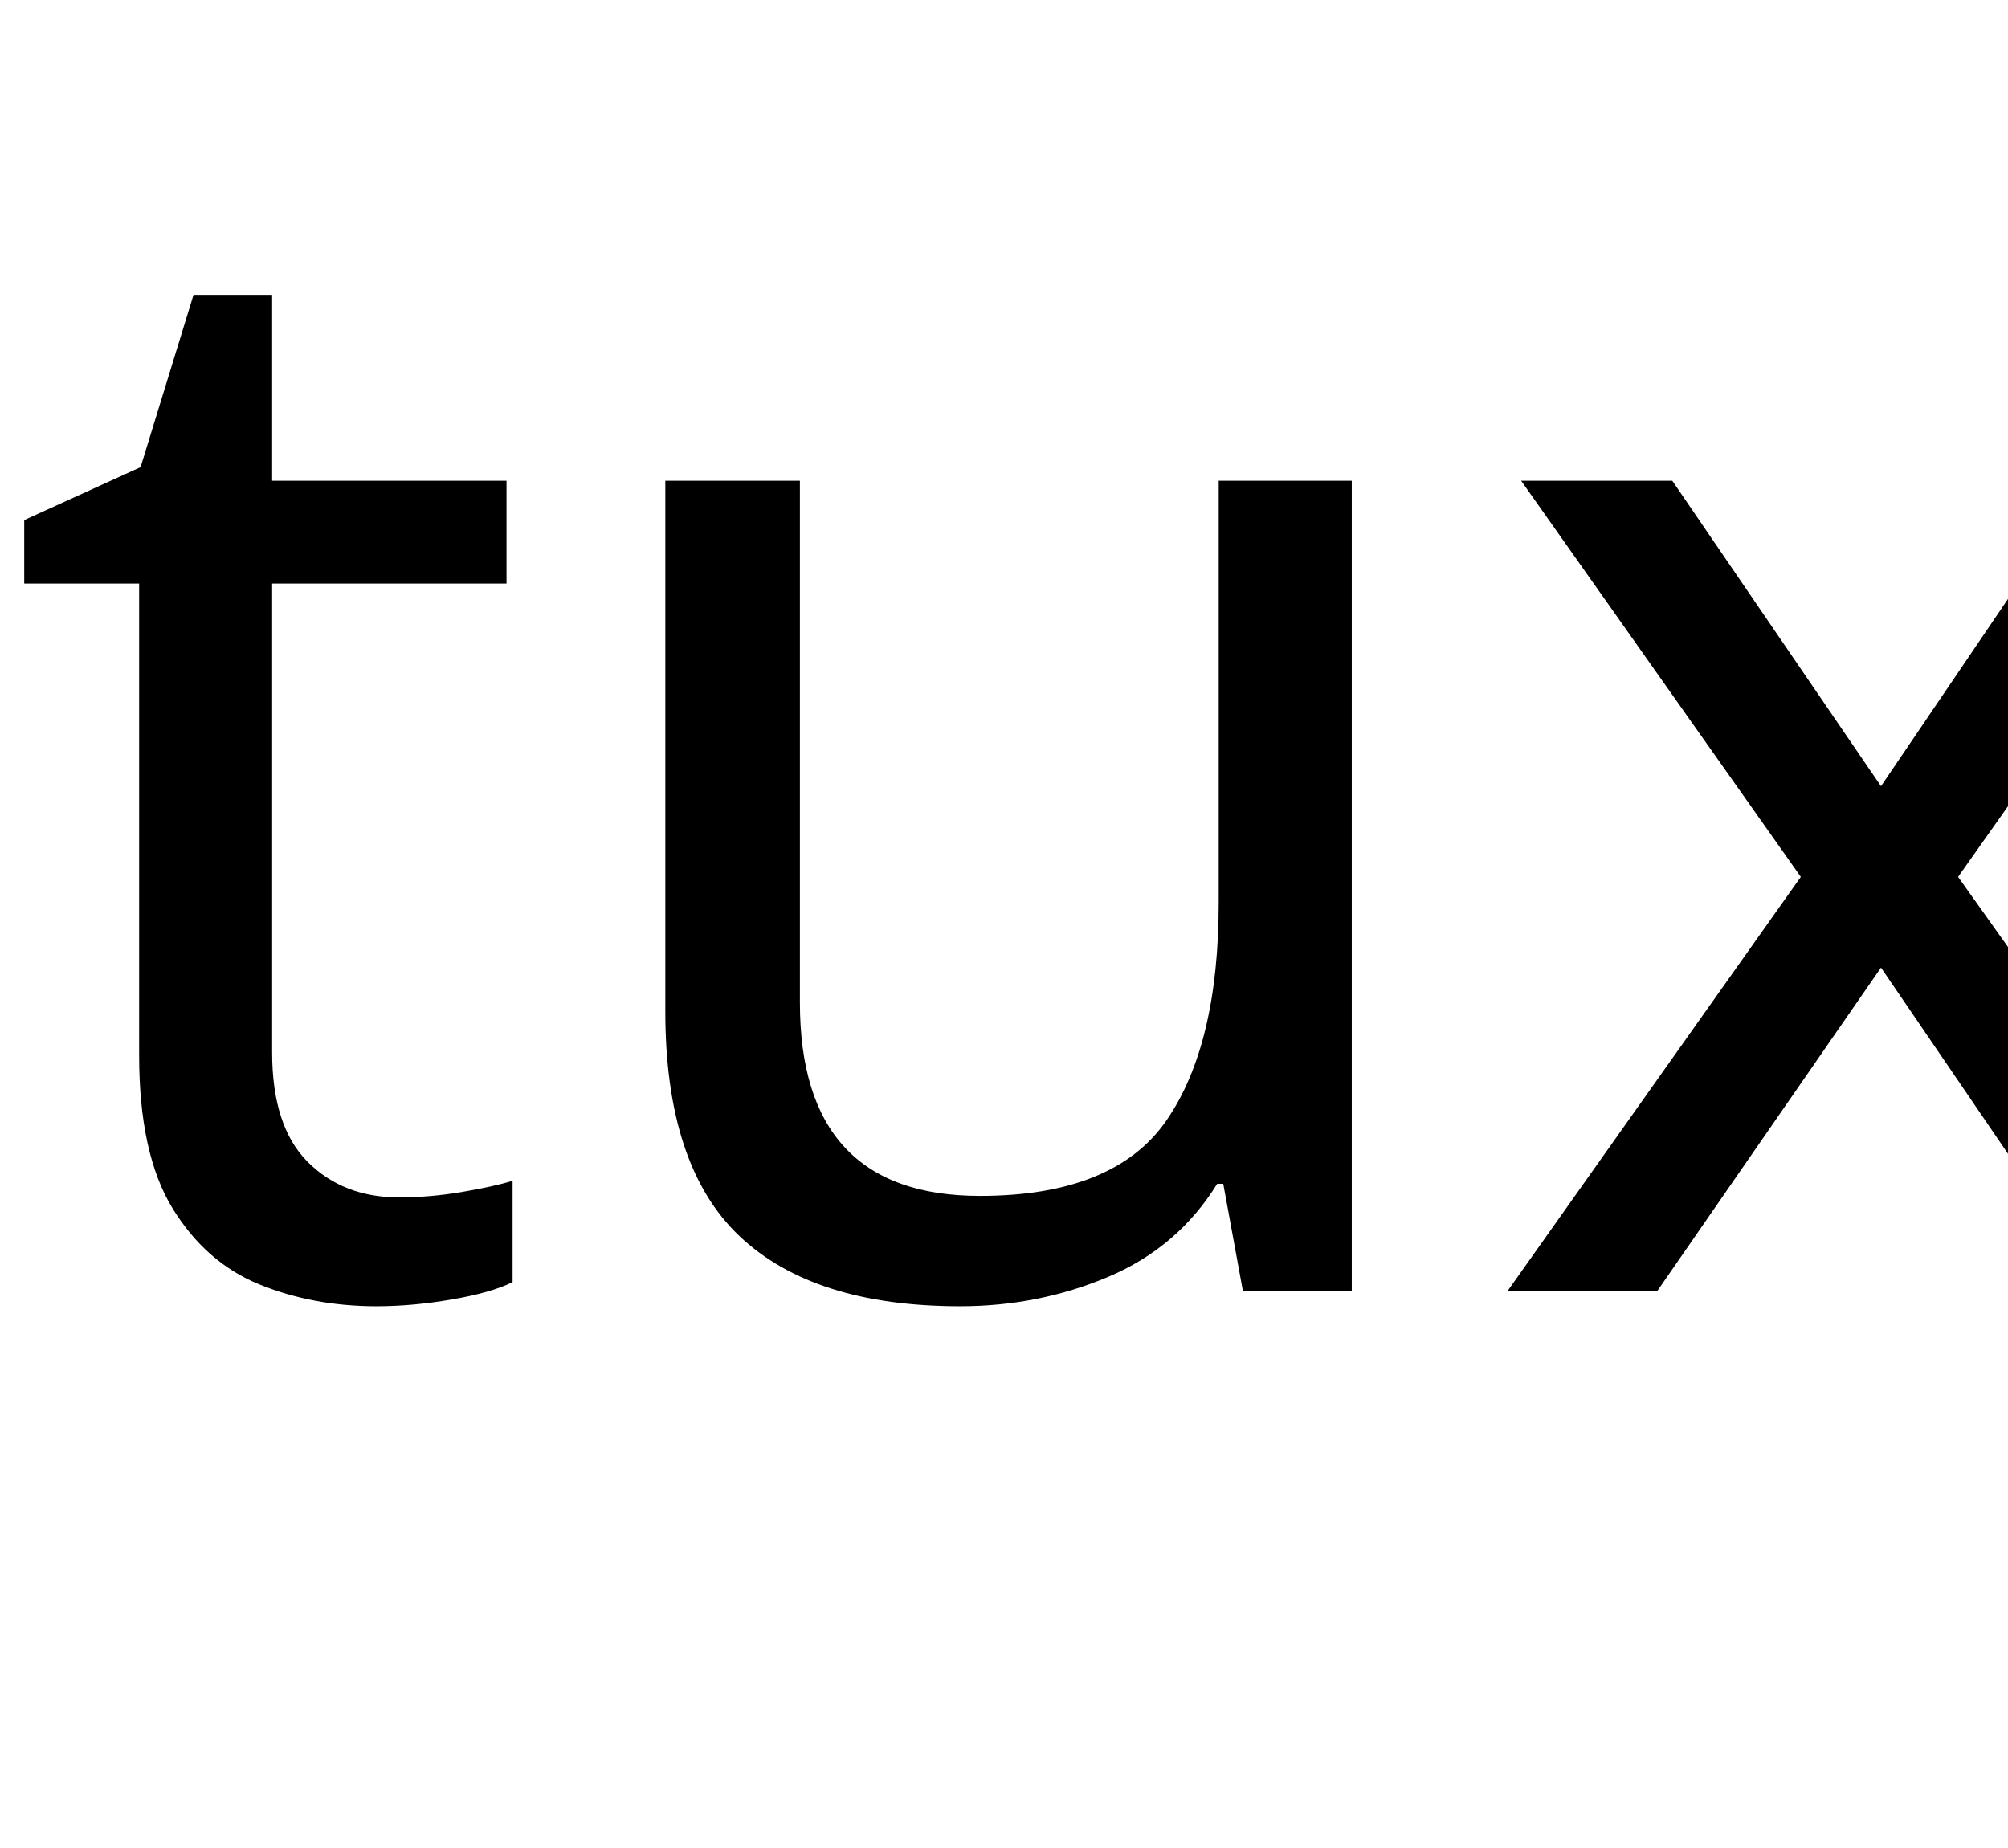
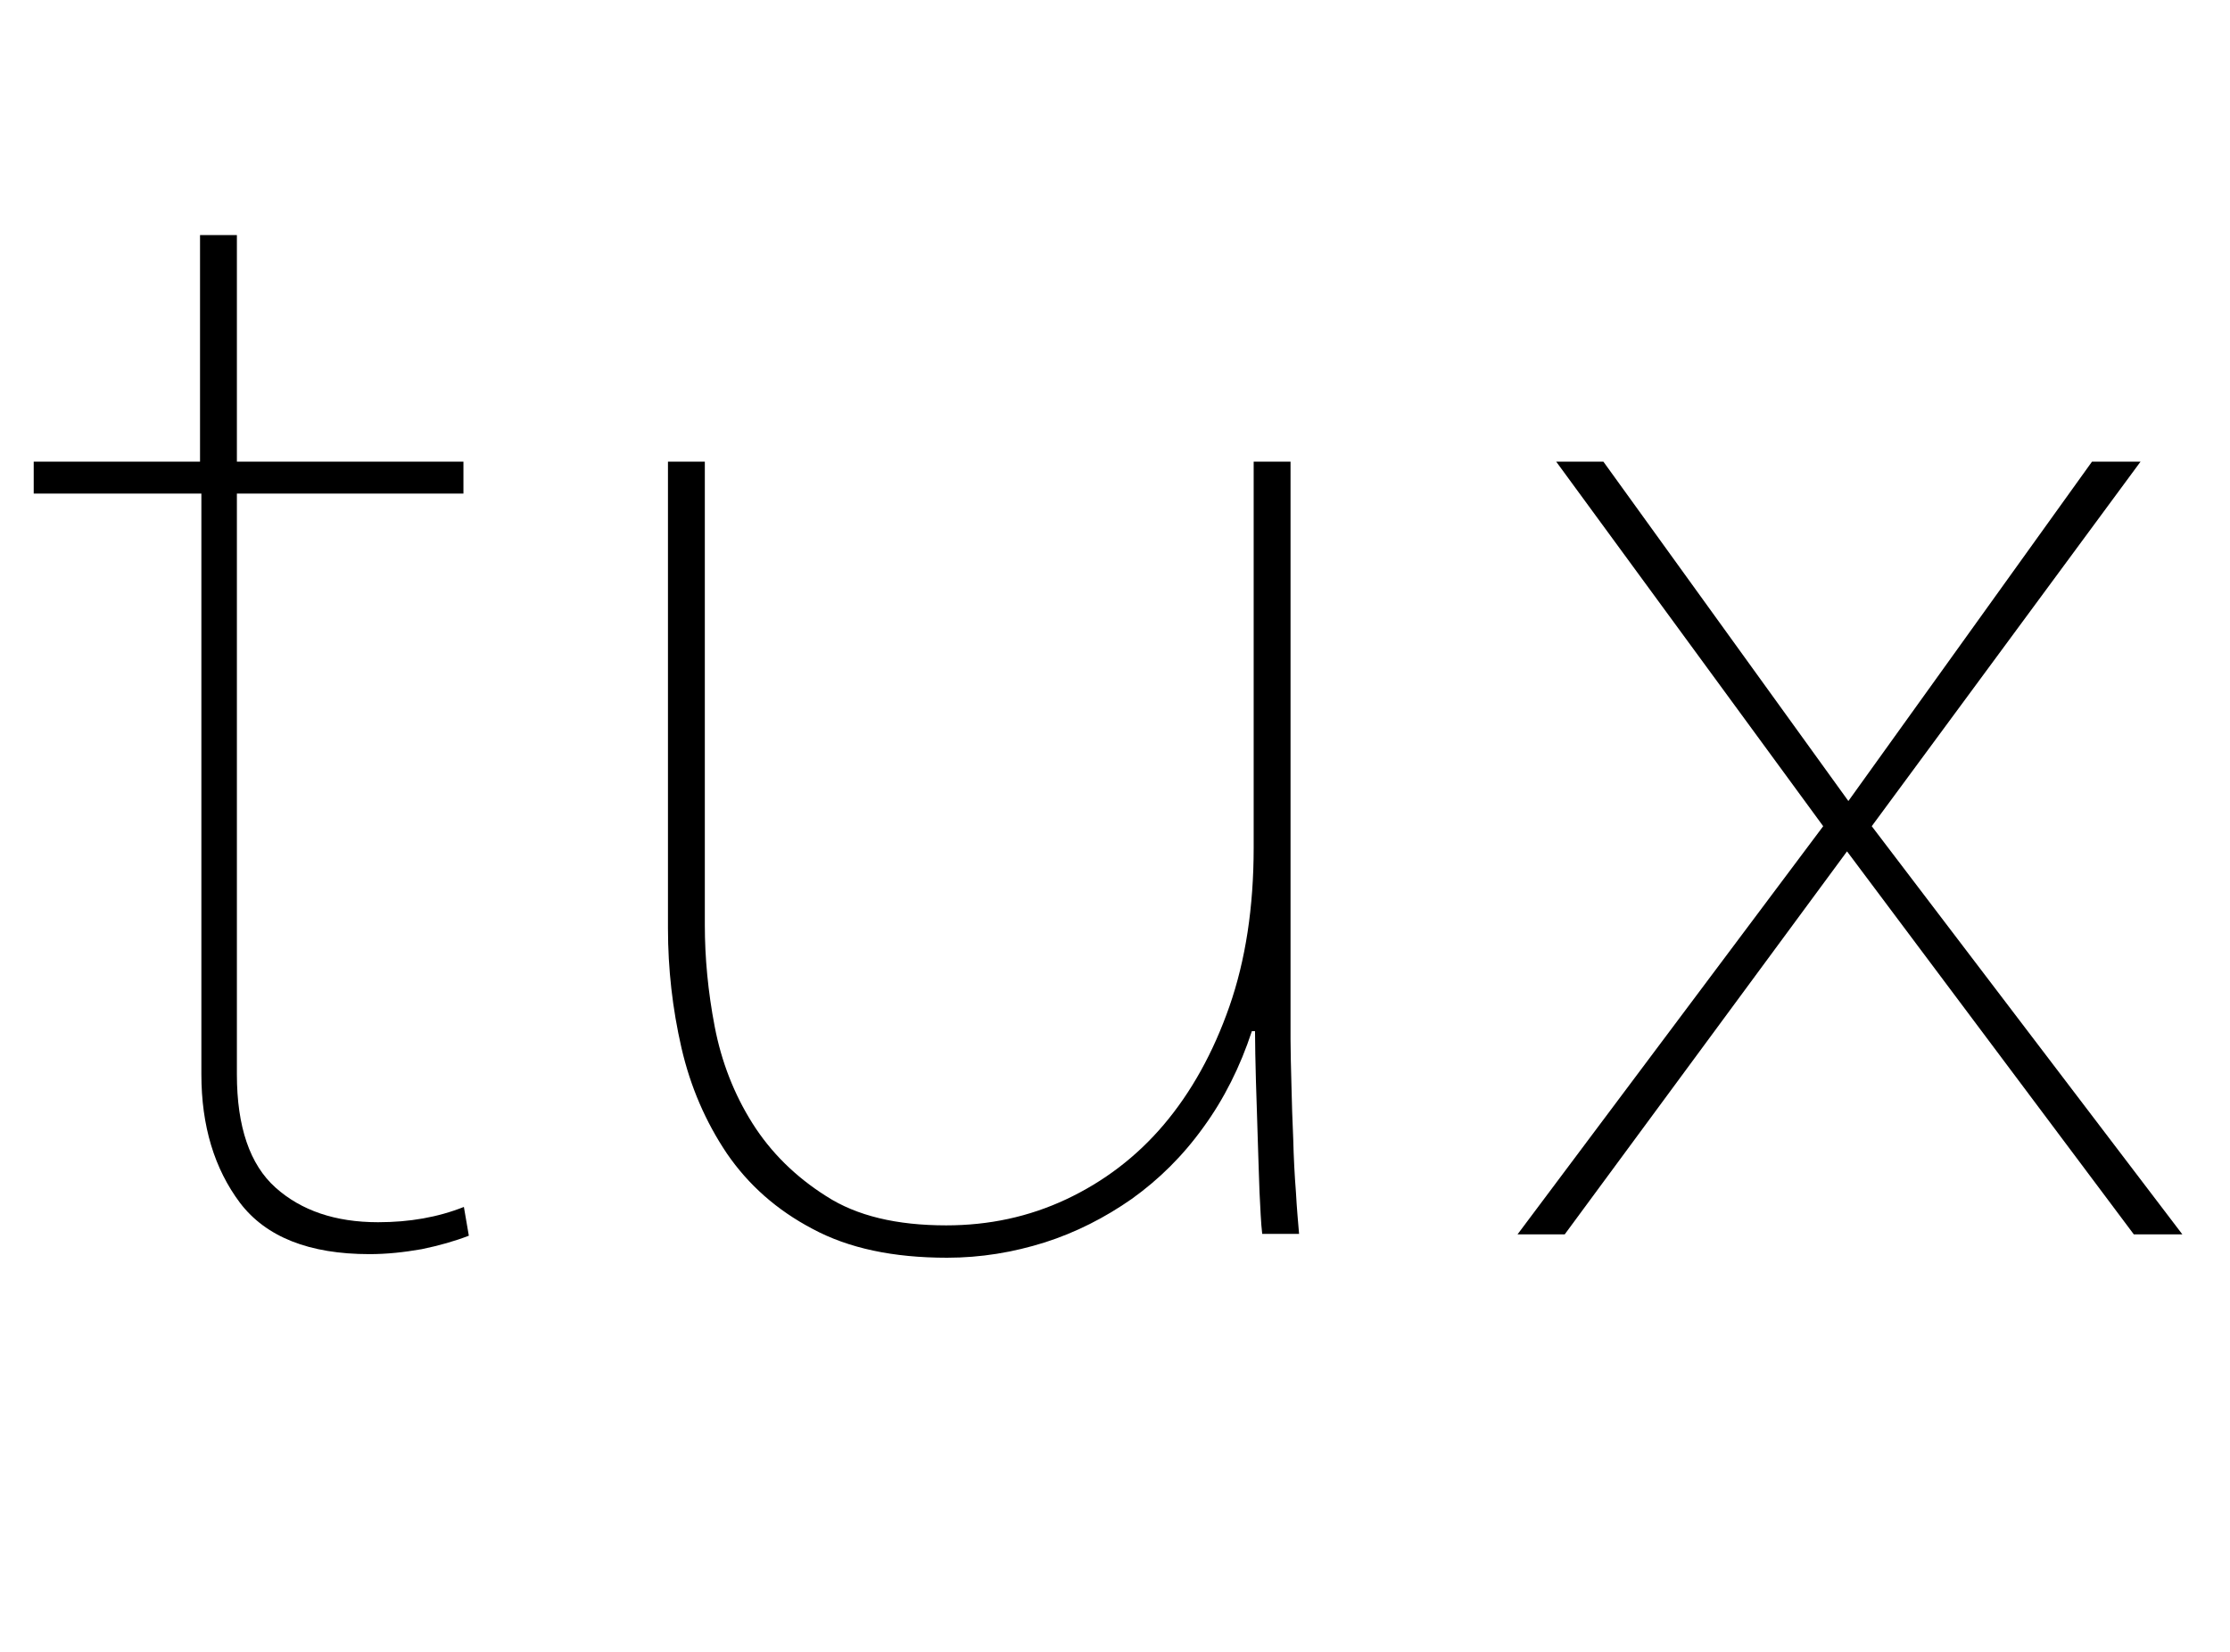
- <svg xmlns="http://www.w3.org/2000/svg" version="1.1" id="Layer_1" x="0px" y="0px" viewBox="0 0 496.1 456.5" style="enable-background:new 0 0 496.1 456.5;" xml:space="preserve">
-   <style type="text/css">
- 	.st0{font-family:'AvenirNext-UltraLight';}
- 	.st1{font-size:373.566px;}
- </style>
-   <text transform="matrix(1 0 0 1 0 319.021)" class="st0 st1">tux</text>
+ <svg xmlns="http://www.w3.org/2000/svg" viewBox="0 0 496.1 367.5" style="enable-background:new 0 0 496.1 367.5;">
+   <path d="M93.8 277.9c-4 .7-7.8 1.1-11.6 1.1-13.4 0-23-3.8-28.8-11.4-5.7-7.6-8.6-17.1-8.6-28.6V109.8H7.5v-7.1h37V52.3h8.2v50.4h50.4v7.1H52.7V239c0 11.7 2.9 20.1 8.6 25.2 5.7 5.1 13.3 7.7 22.8 7.7 7 0 13.3-1.1 19.1-3.4l1.1 6.4c-3.1 1.2-6.6 2.2-10.5 3z" />
+   <path d="M267.7 250.8c-4.6 6.4-9.9 11.6-15.9 15.9-6 4.2-12.5 7.5-19.4 9.7-7 2.2-14.2 3.4-21.7 3.4-12 0-21.9-2.1-29.9-6.4-8-4.2-14.3-9.8-19.1-16.8-4.7-7-8.1-14.8-10.1-23.5s-3-17.6-3-26.5V102.7h8.2v103.1c0 7.2.7 14.8 2.2 22.6 1.5 7.8 4.3 15 8.4 21.5 4.1 6.5 9.6 11.9 16.4 16.2 6.8 4.4 15.7 6.5 26.7 6.5 9.5 0 18.4-1.9 26.7-5.8s15.6-9.4 21.7-16.6c6.1-7.2 11-16 14.6-26.3 3.6-10.3 5.4-22.1 5.4-35.3v-85.9h8.2v128.5c0 2.7.1 6.1.2 10.1s.2 8 .4 12.1c.1 4.1.3 8 .6 11.8.2 3.7.5 6.9.7 9.3h-8.2c-.3-2.5-.4-5.6-.6-9.3-.1-3.7-.3-7.8-.4-12.1-.1-4.4-.3-8.6-.4-12.7-.1-4.1-.2-7.8-.2-11h-.7c-2.6 7.9-6.2 15.1-10.8 21.4z" />
+   <path d="M410.9 189.4l-62.8 85.2h-10.5l68-90.8-59.4-81.1h10.5l54.5 75.5 54.2-75.5h10.8l-59.8 81.1 69.1 90.8h-10.8l-63.8-85.2z" />
</svg>
